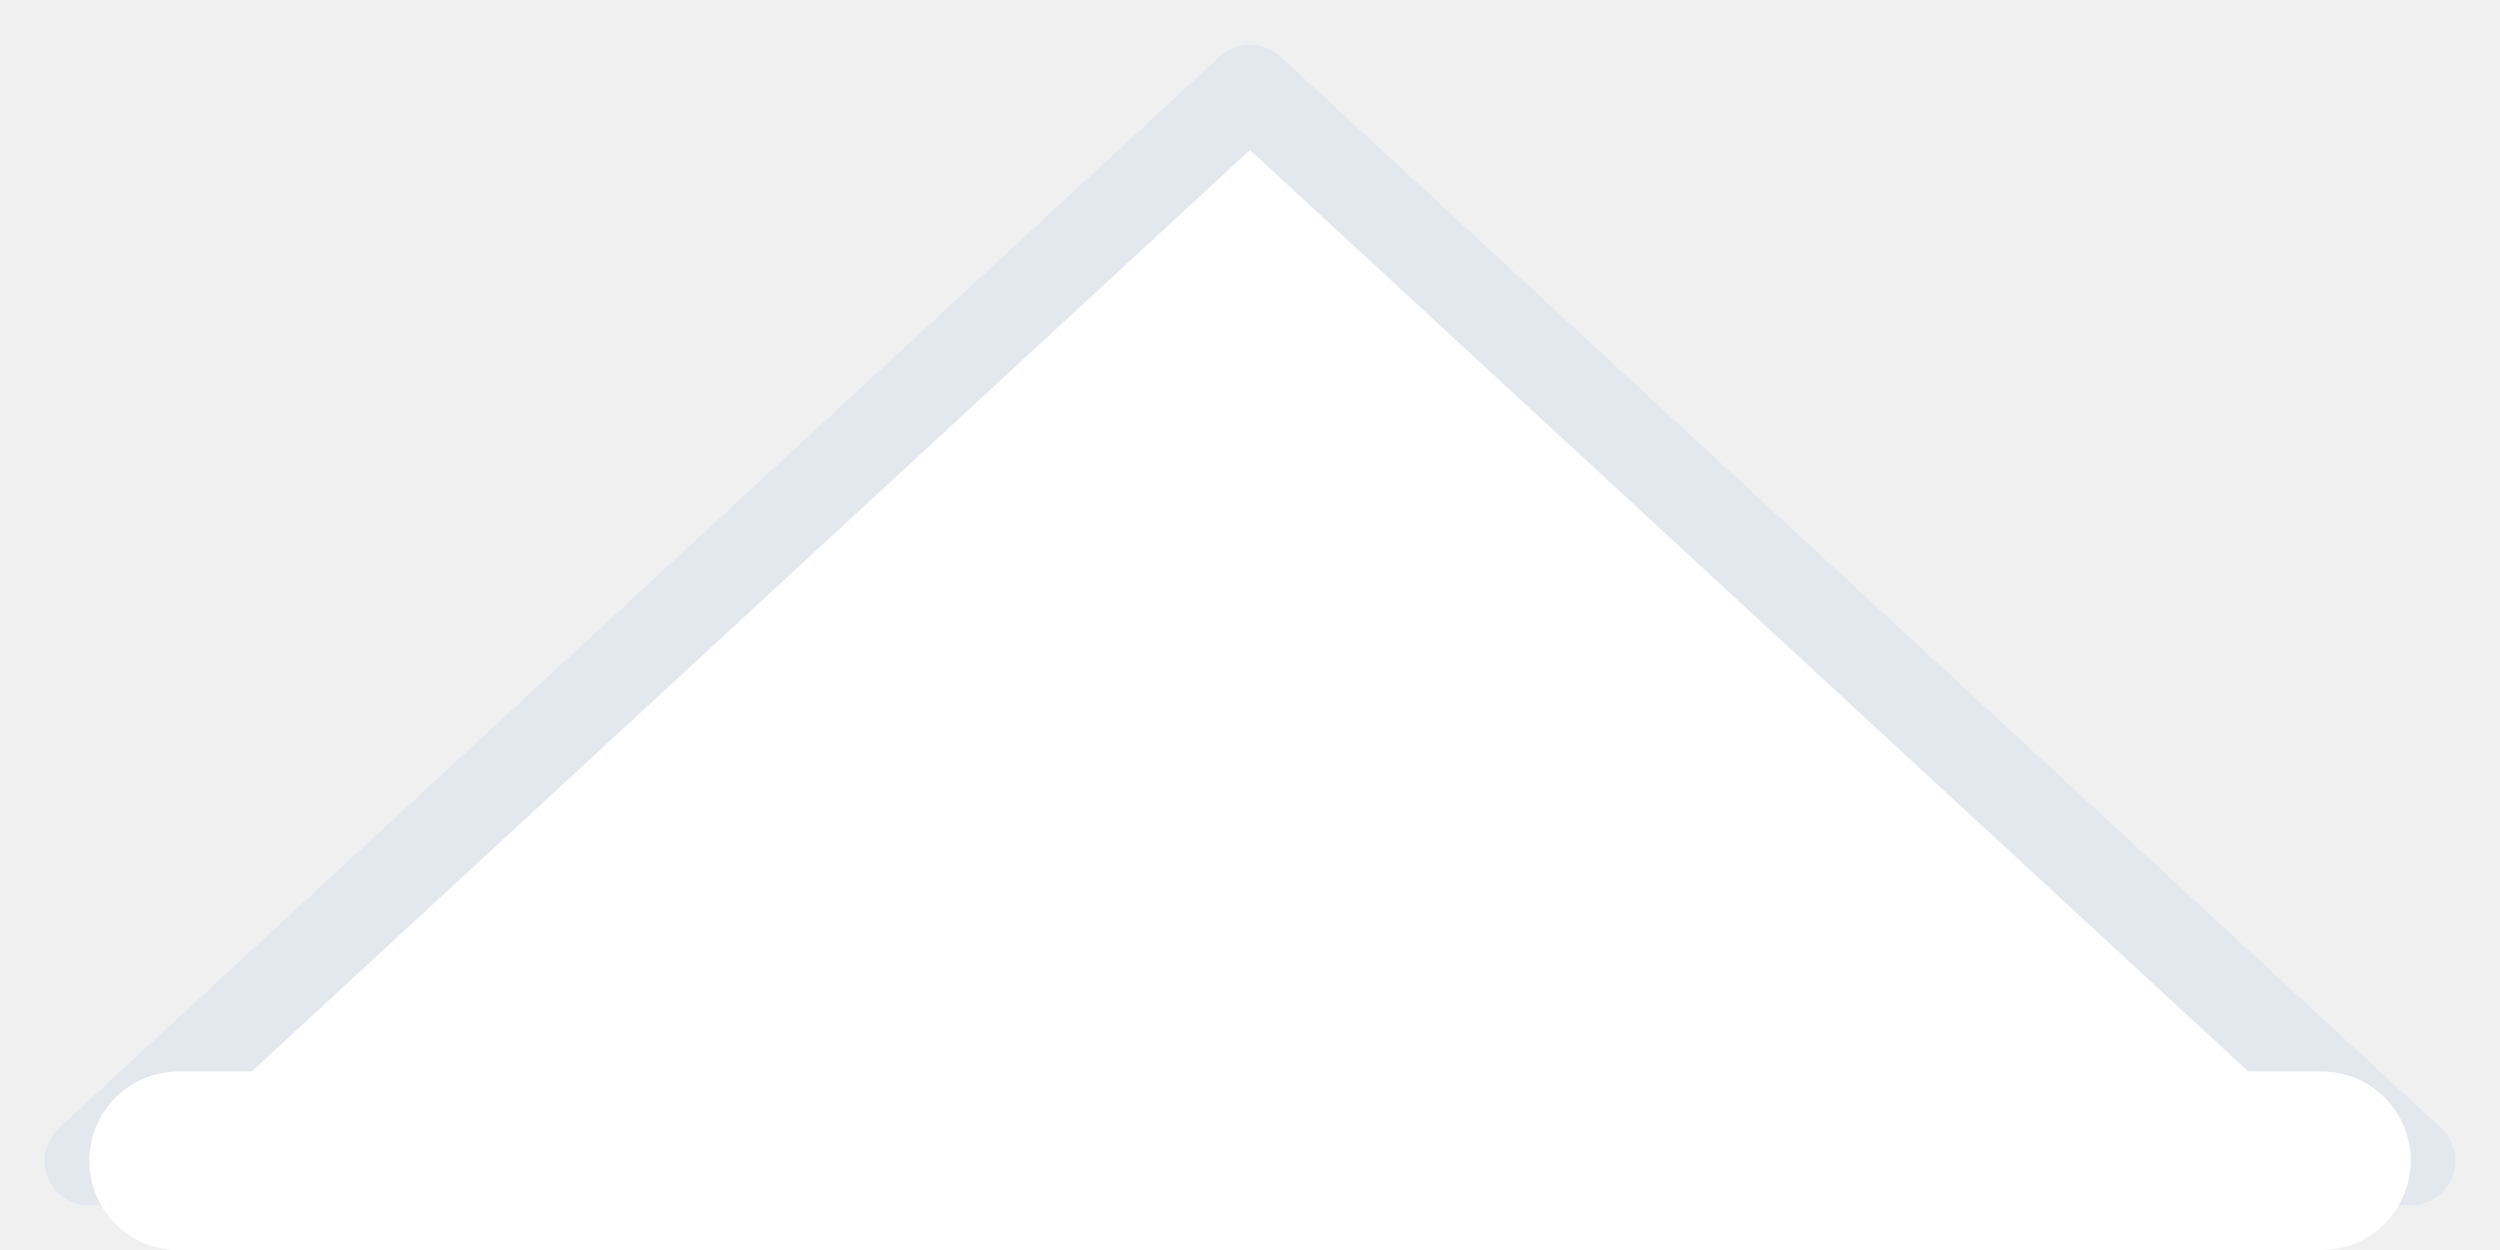
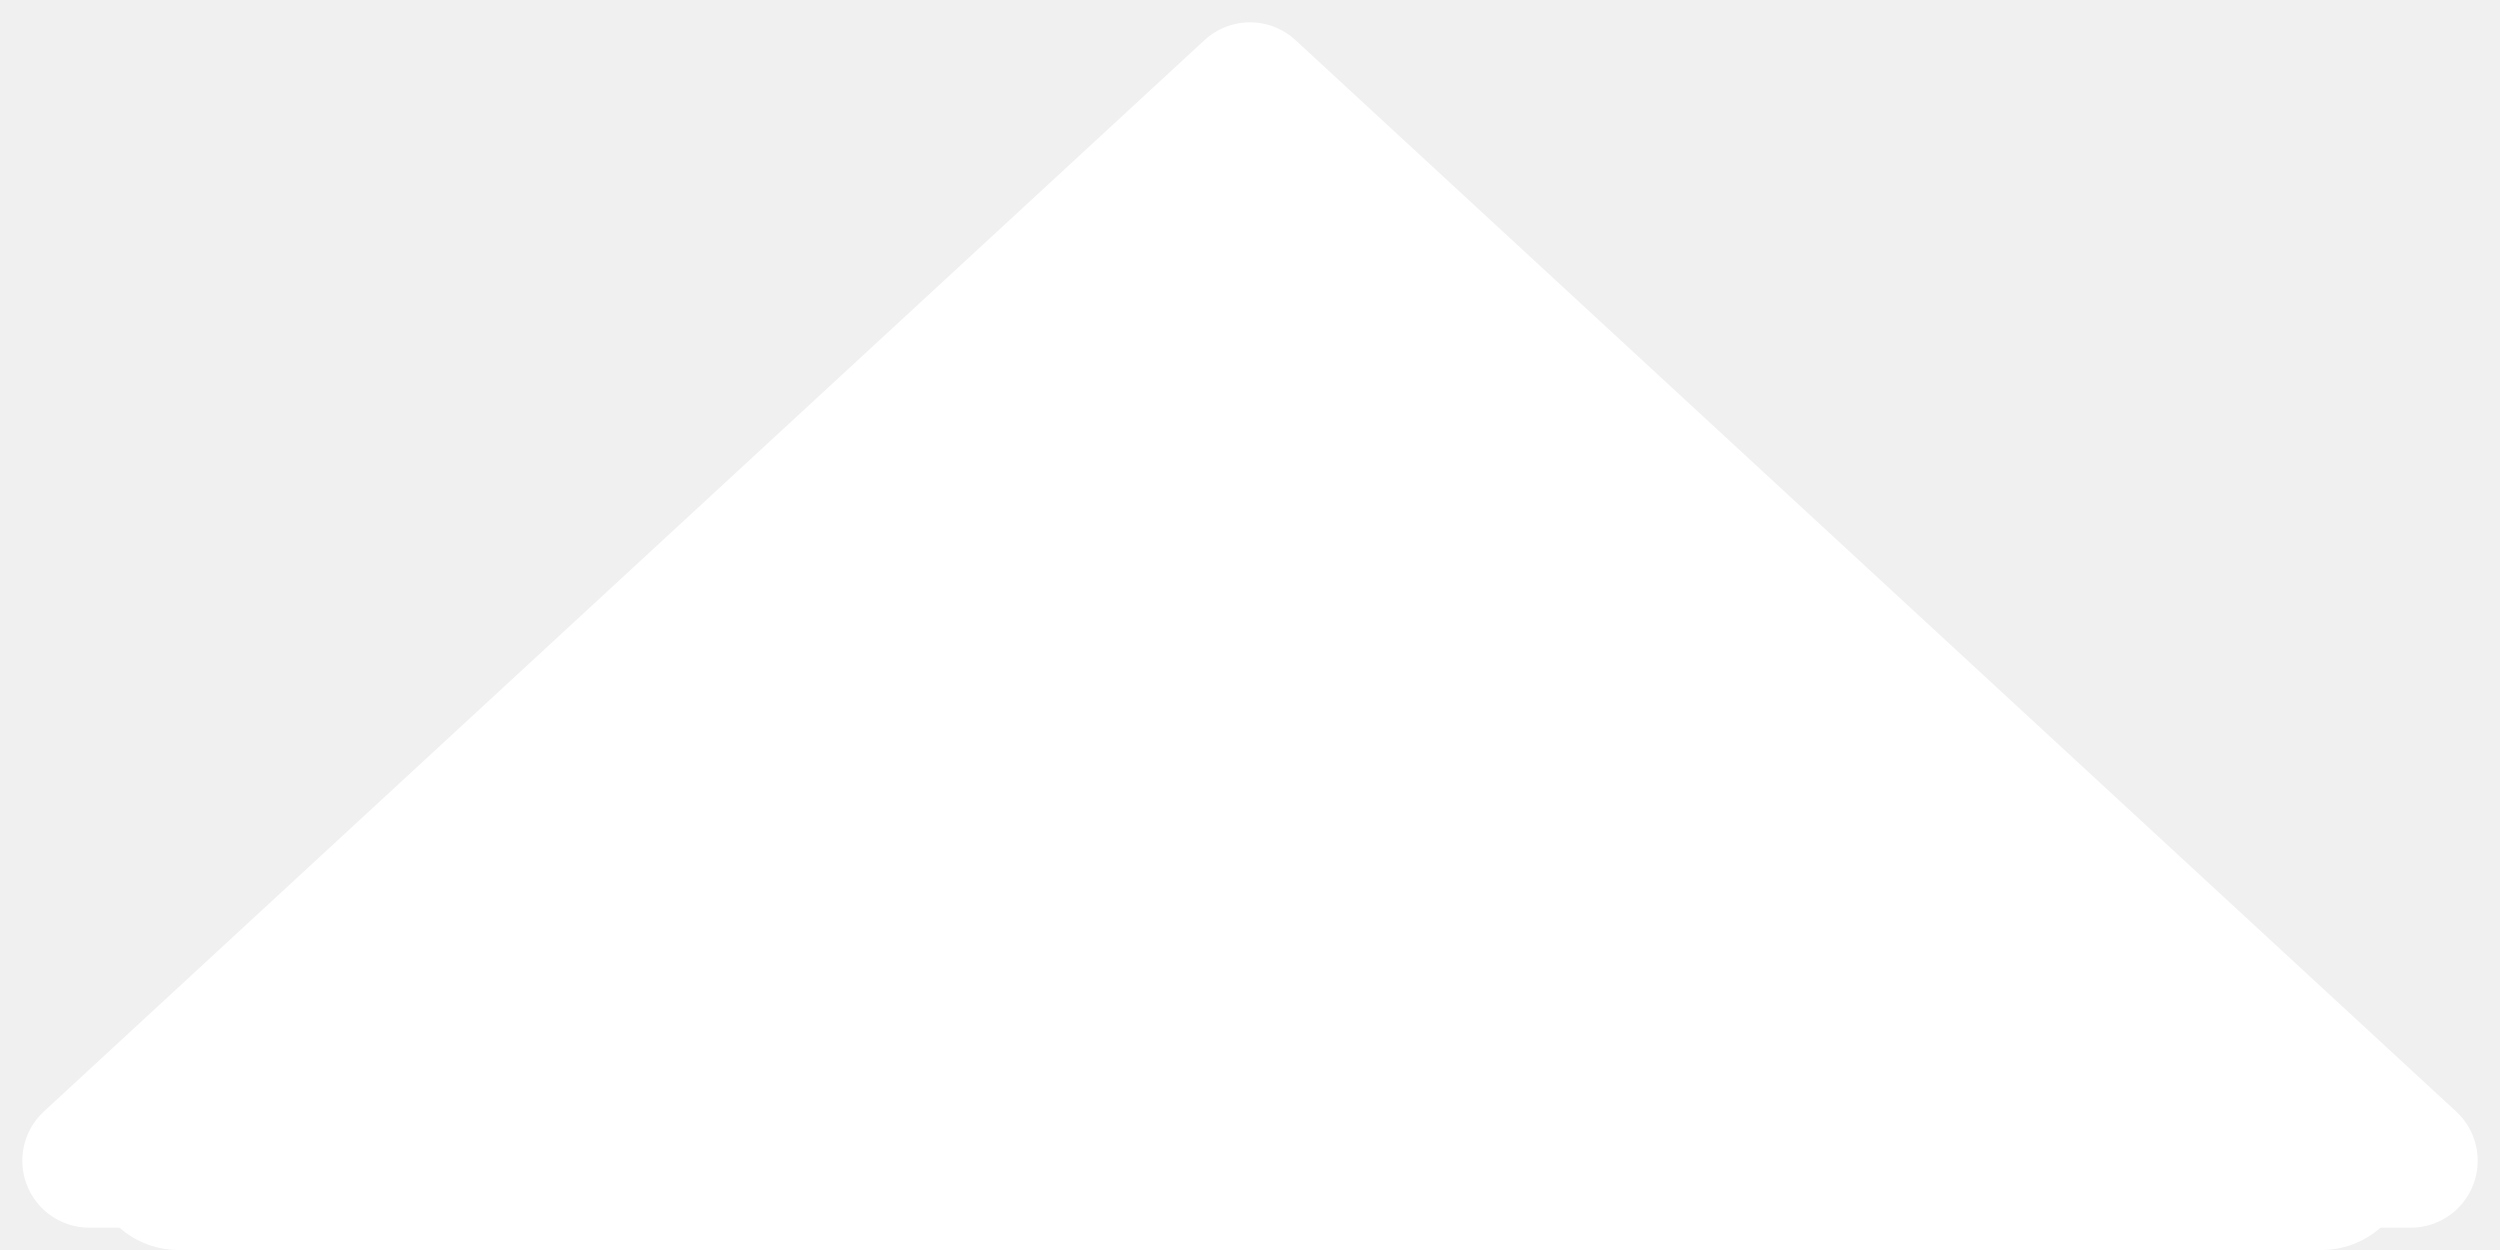
<svg xmlns="http://www.w3.org/2000/svg" viewBox="0 0 28 14">
-   <path d="M14 1L27 13H1L14 1Z" fill="#FFFFFF" stroke="#E3E8EF" stroke-linejoin="round" />
+   <path d="M14 1L27 13H1L14 1Z" fill="#FFFFFF" stroke="#FFFFFF" stroke-width="1.5" stroke-linejoin="round" />
  <path d="M2 13H26" stroke="#FFFFFF" stroke-width="2" stroke-linecap="round" />
</svg>
